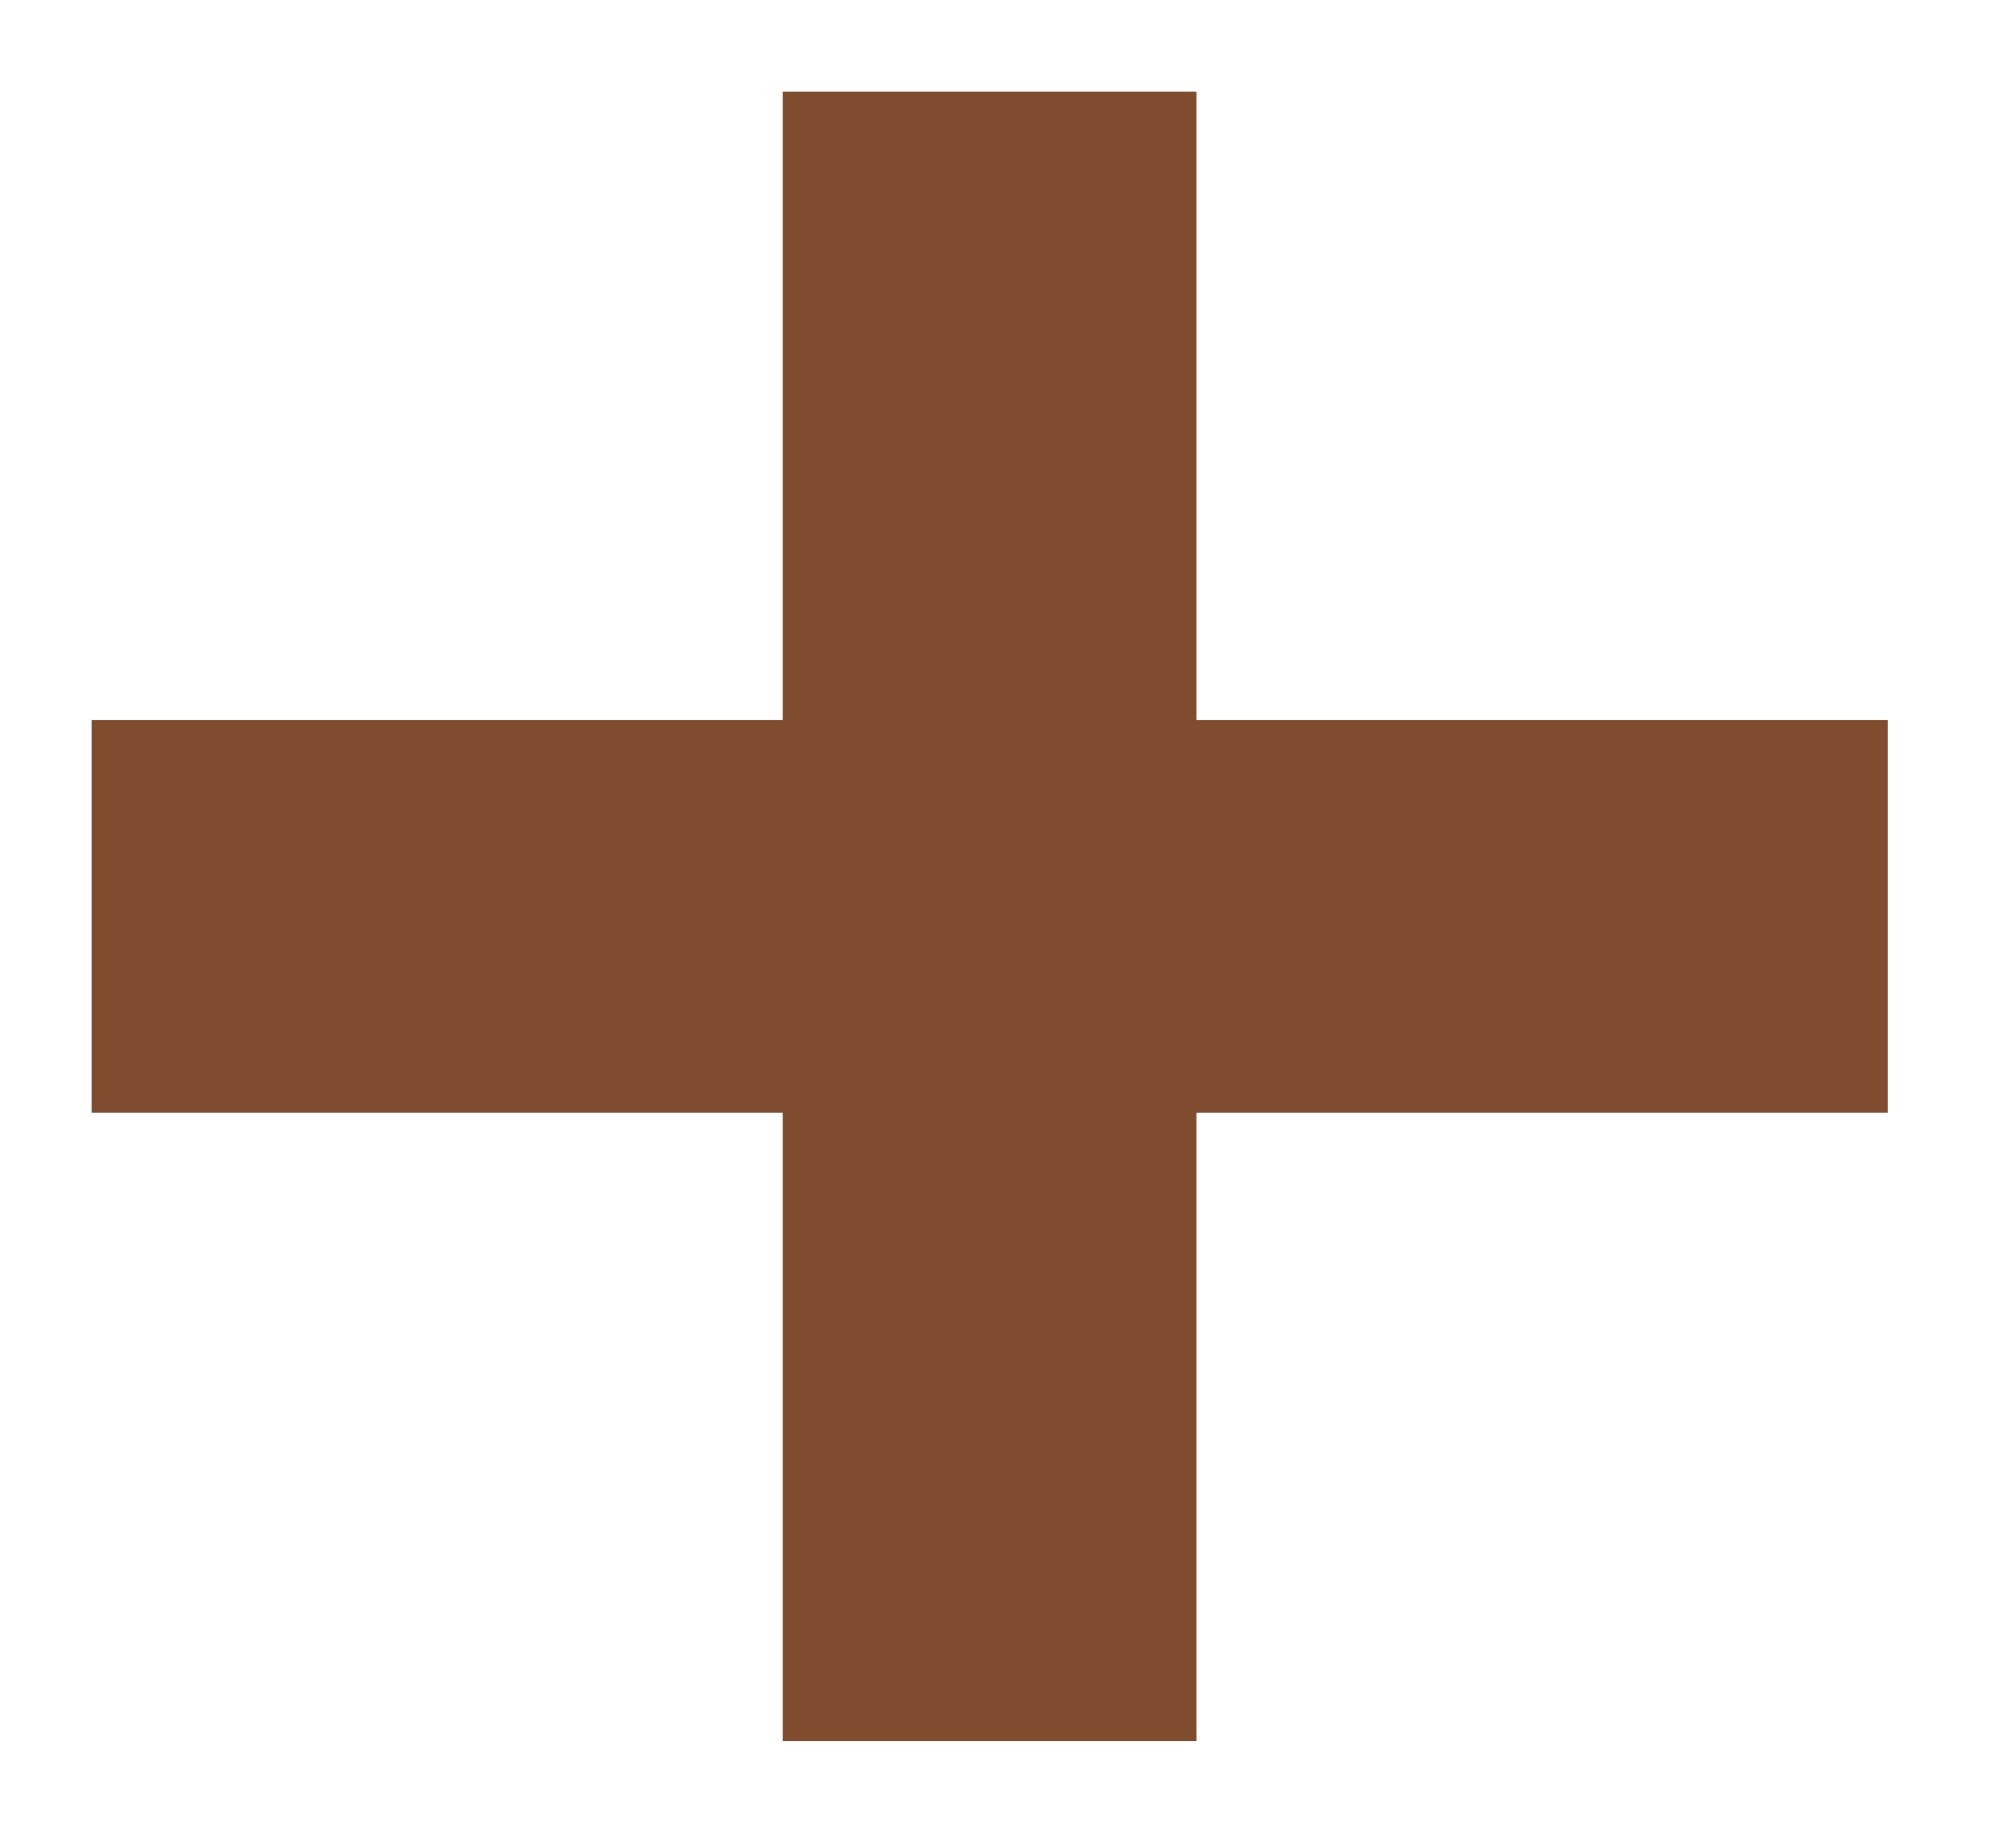
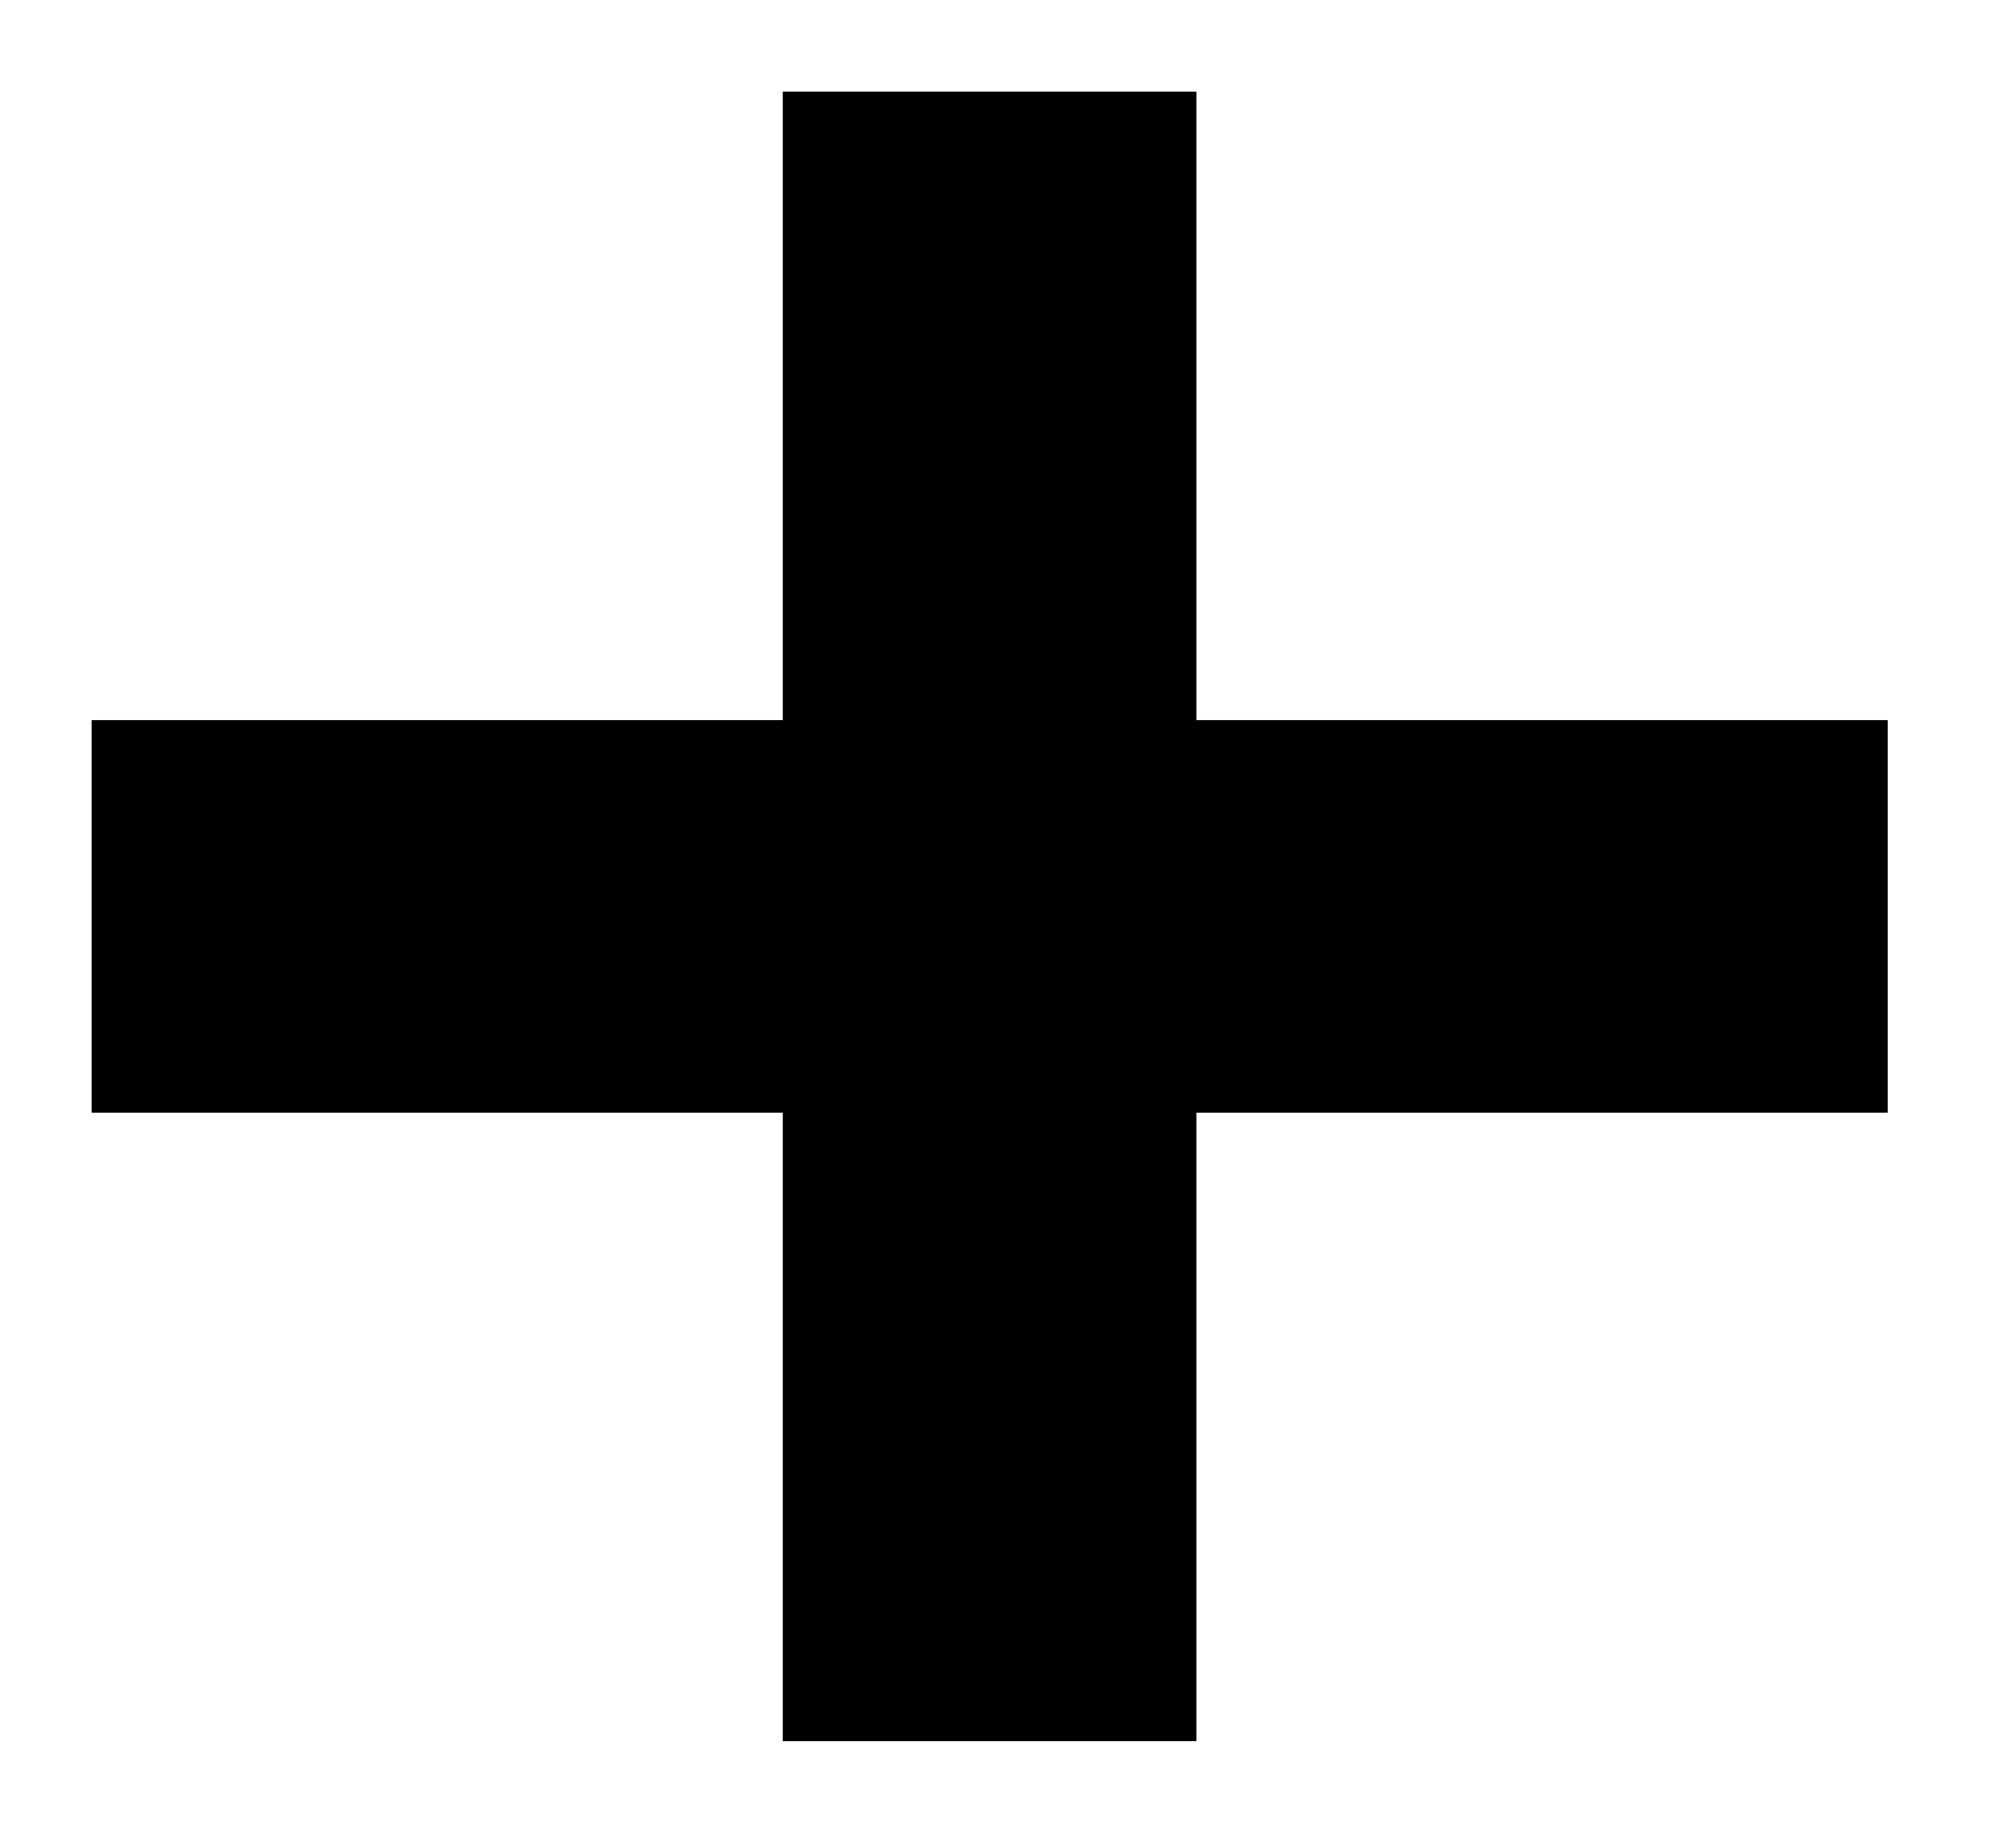
<svg xmlns="http://www.w3.org/2000/svg" width="11" height="10" viewBox="0 0 11 10" fill="none">
-   <path d="M6.278 0.75V4.179H10.05V5.821H6.278V9.25H4.521V5.821H0.75V4.179H4.521V0.75H6.278Z" fill="#7F4C2F" stroke="#7F4C2F" stroke-width="0.5" />
+   <path d="M6.278 0.75V4.179H10.05V5.821H6.278V9.25H4.521V5.821H0.75V4.179H4.521V0.75H6.278Z" fill="currentColor" stroke="currentColor" stroke-width="0.5" />
</svg>
